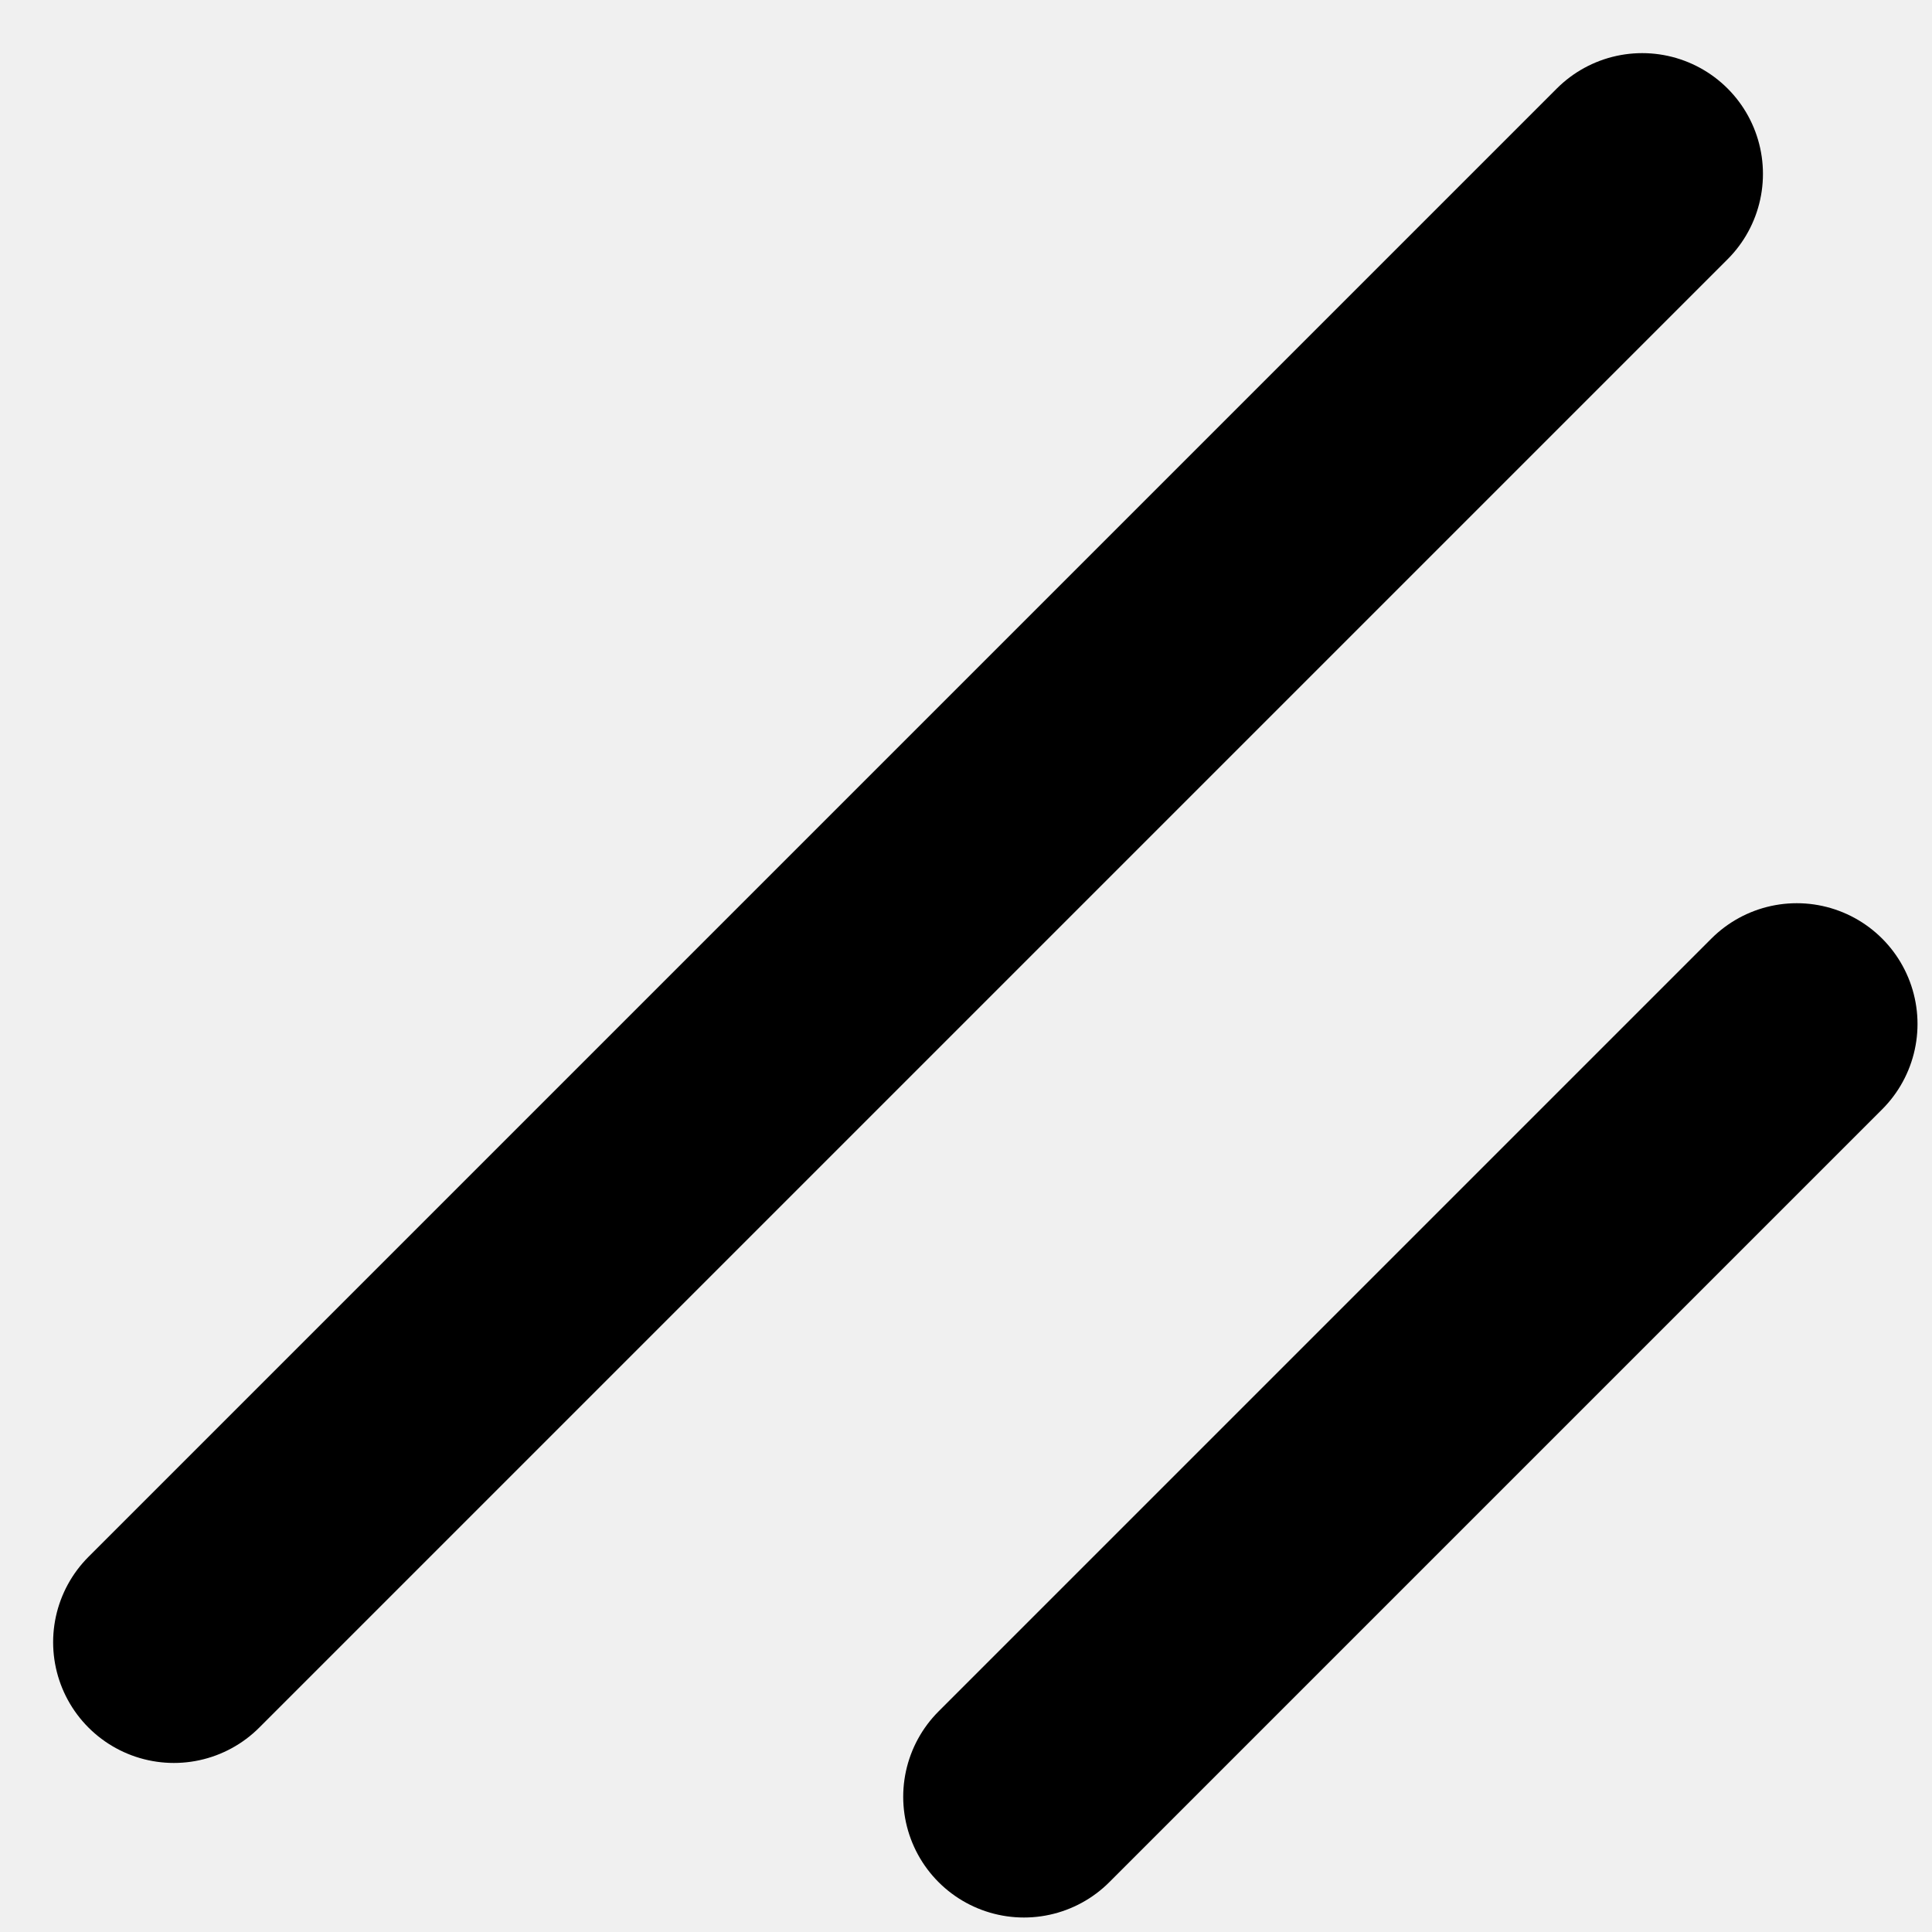
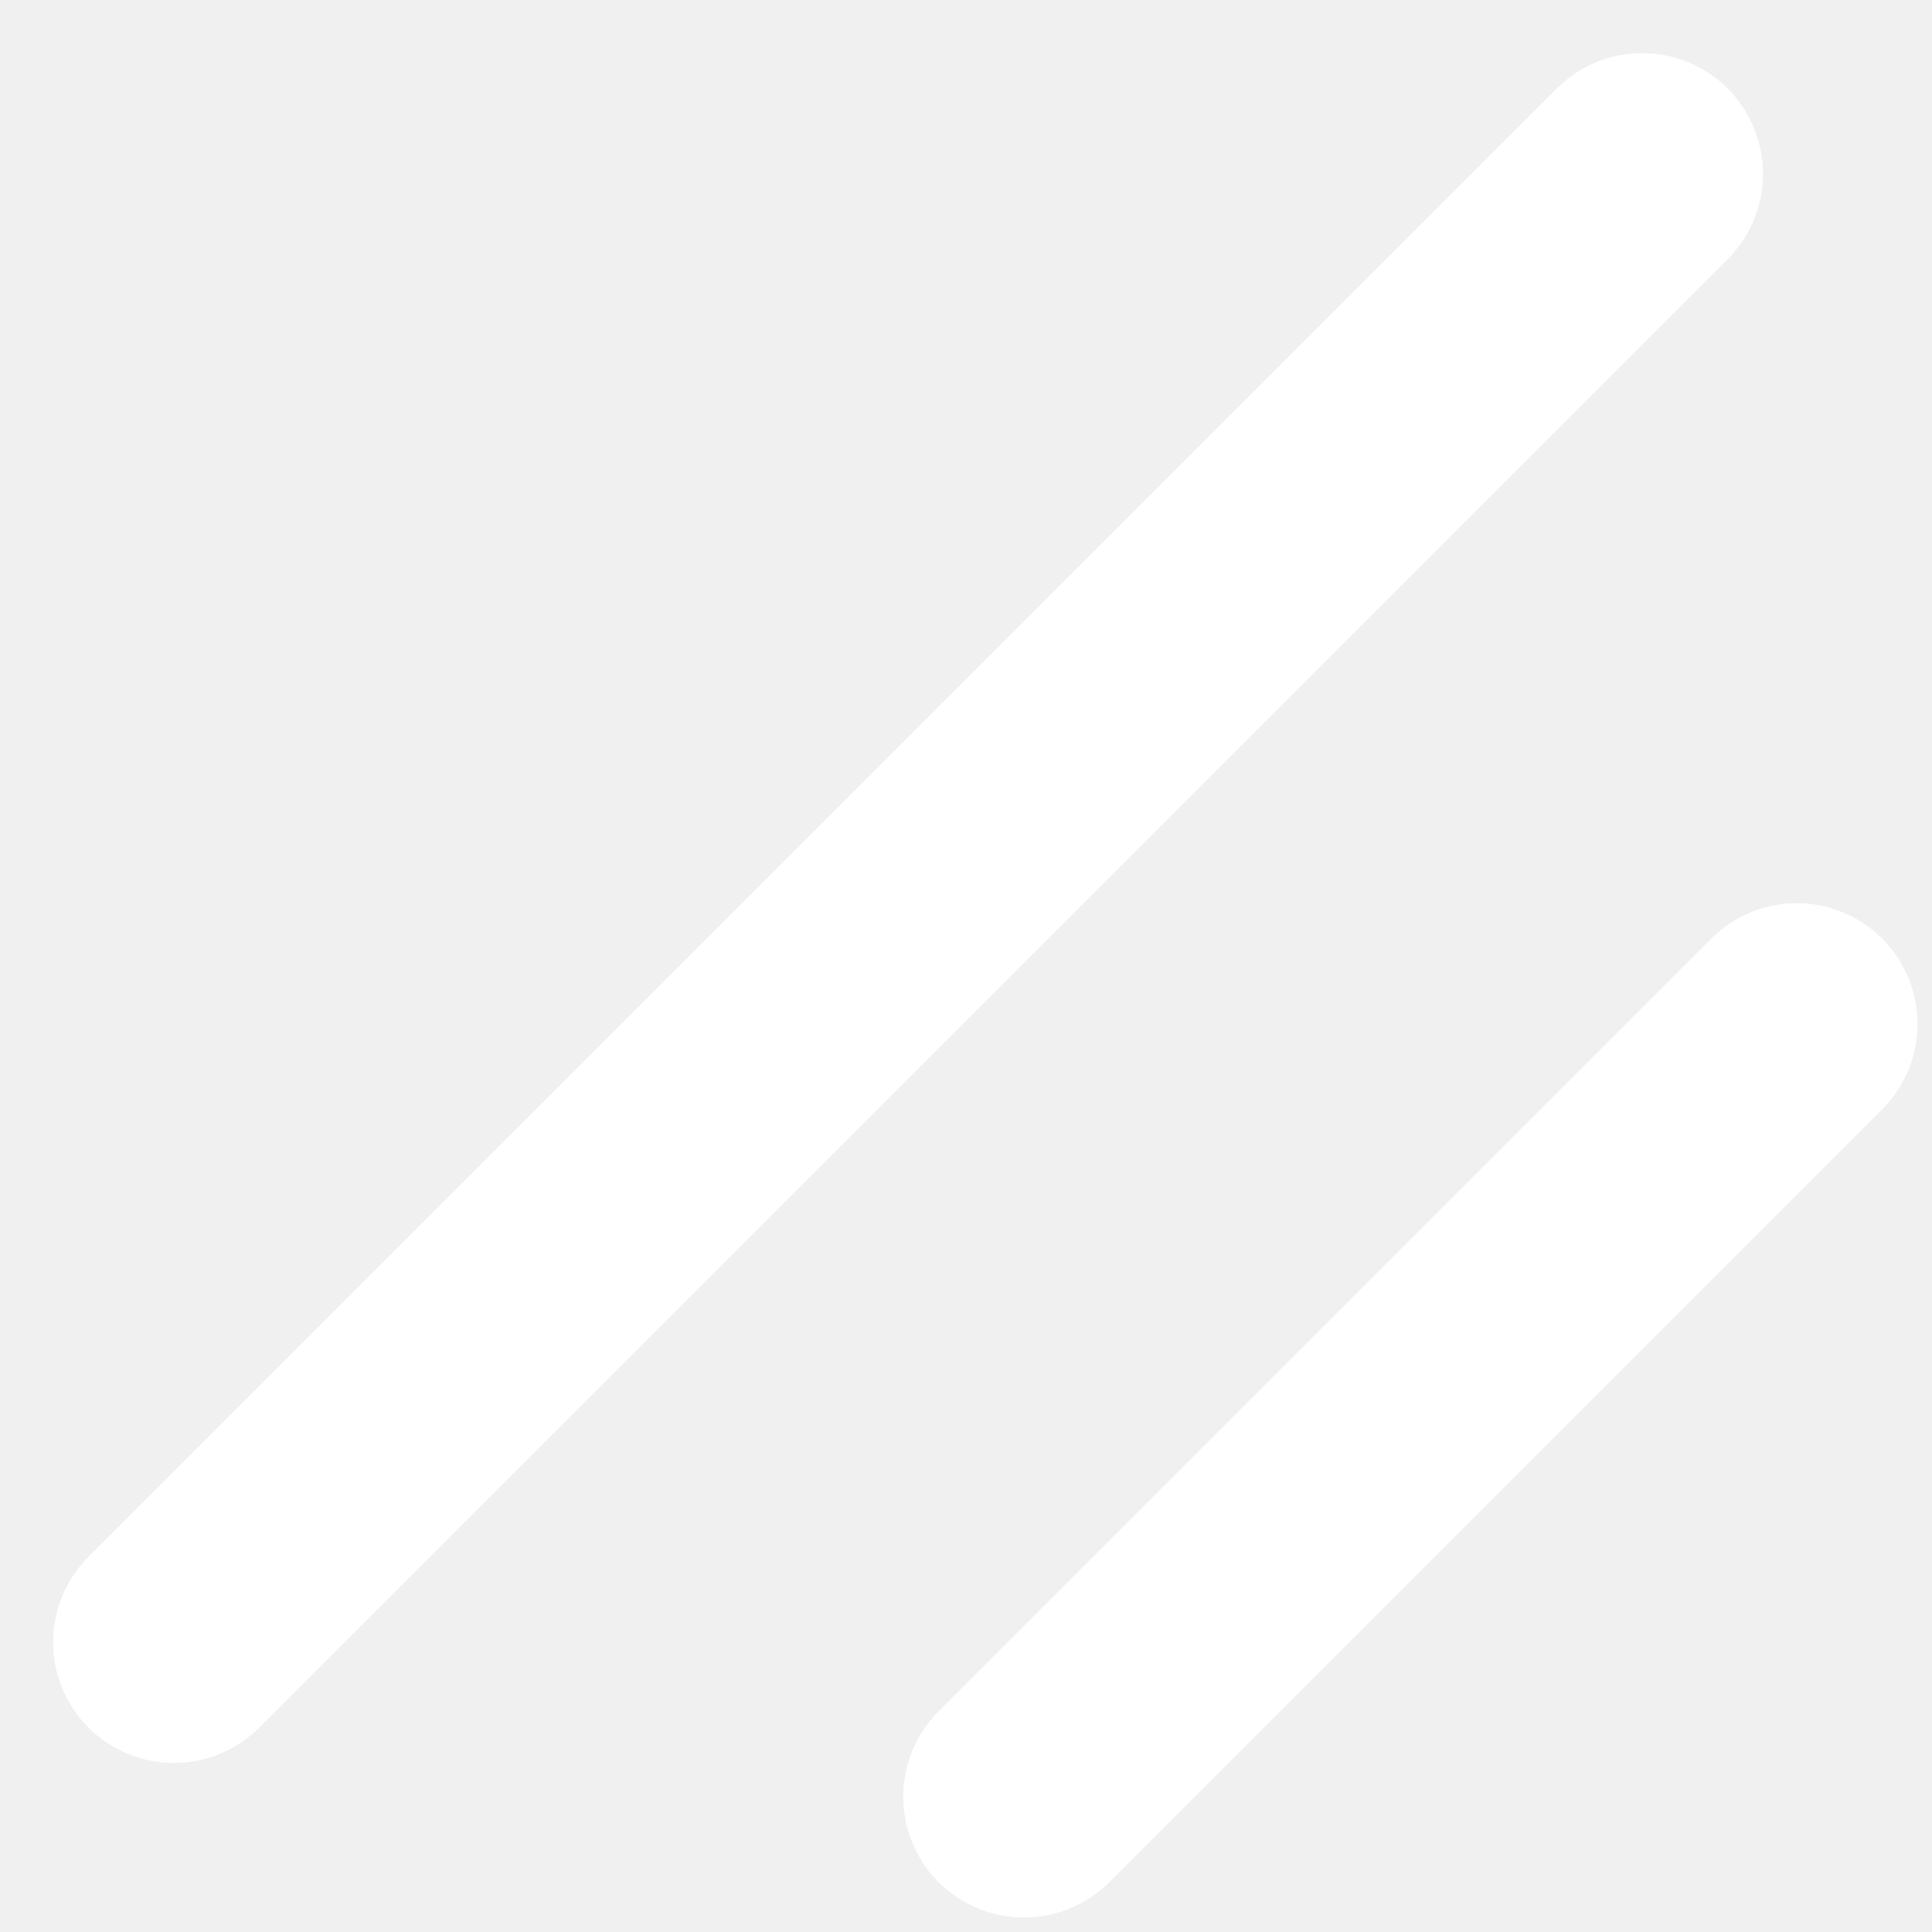
<svg xmlns="http://www.w3.org/2000/svg" height="64" width="64" viewBox="22 22 200 200">
  <defs>
    <style>
      .icon-strokes {
-         stroke: #000000;
+         stroke: #ffffff;
        fill: none;
        stroke-width: 25;
        stroke-linecap: round;
      }
      
      @media (prefers-color-scheme: dark) {
        .icon-strokes {
          stroke: #ffffff;
        }
      }
    </style>
  </defs>
  <path fill="none" d="M0 0h256v256H0z" />
  <path class="icon-strokes" d="M208 128l-80 80M192 40L40 192" />
</svg>
